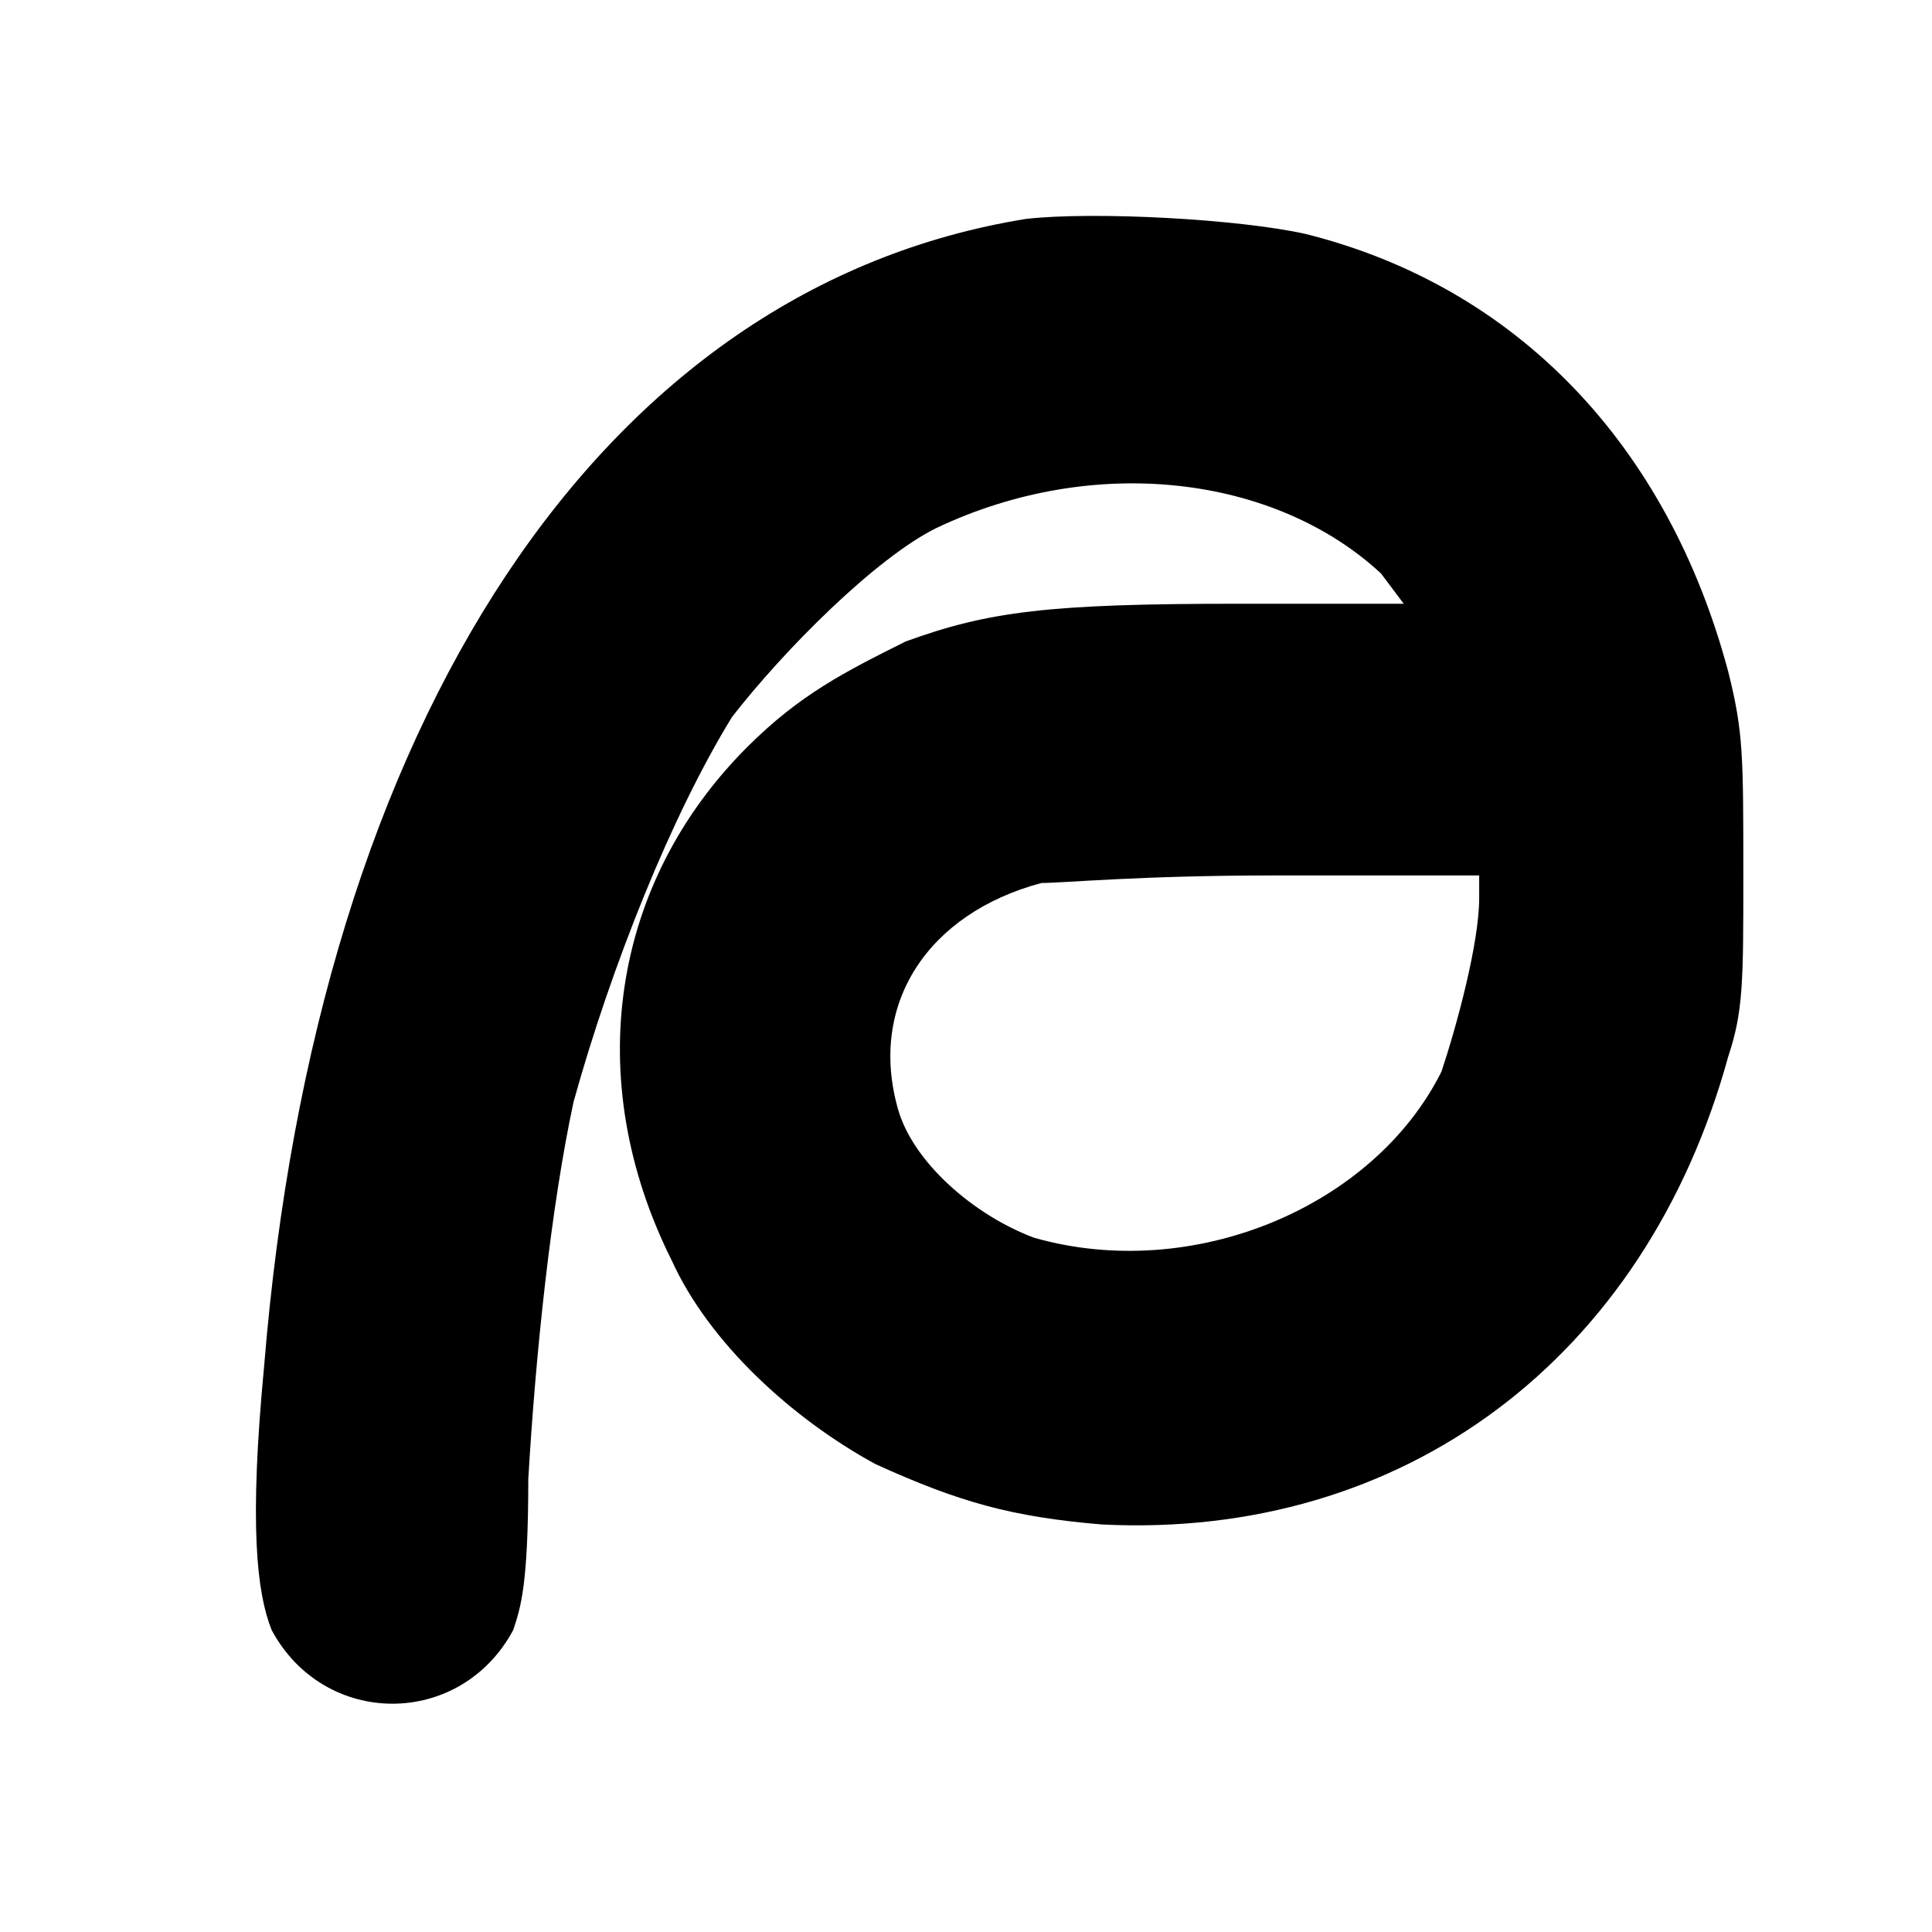
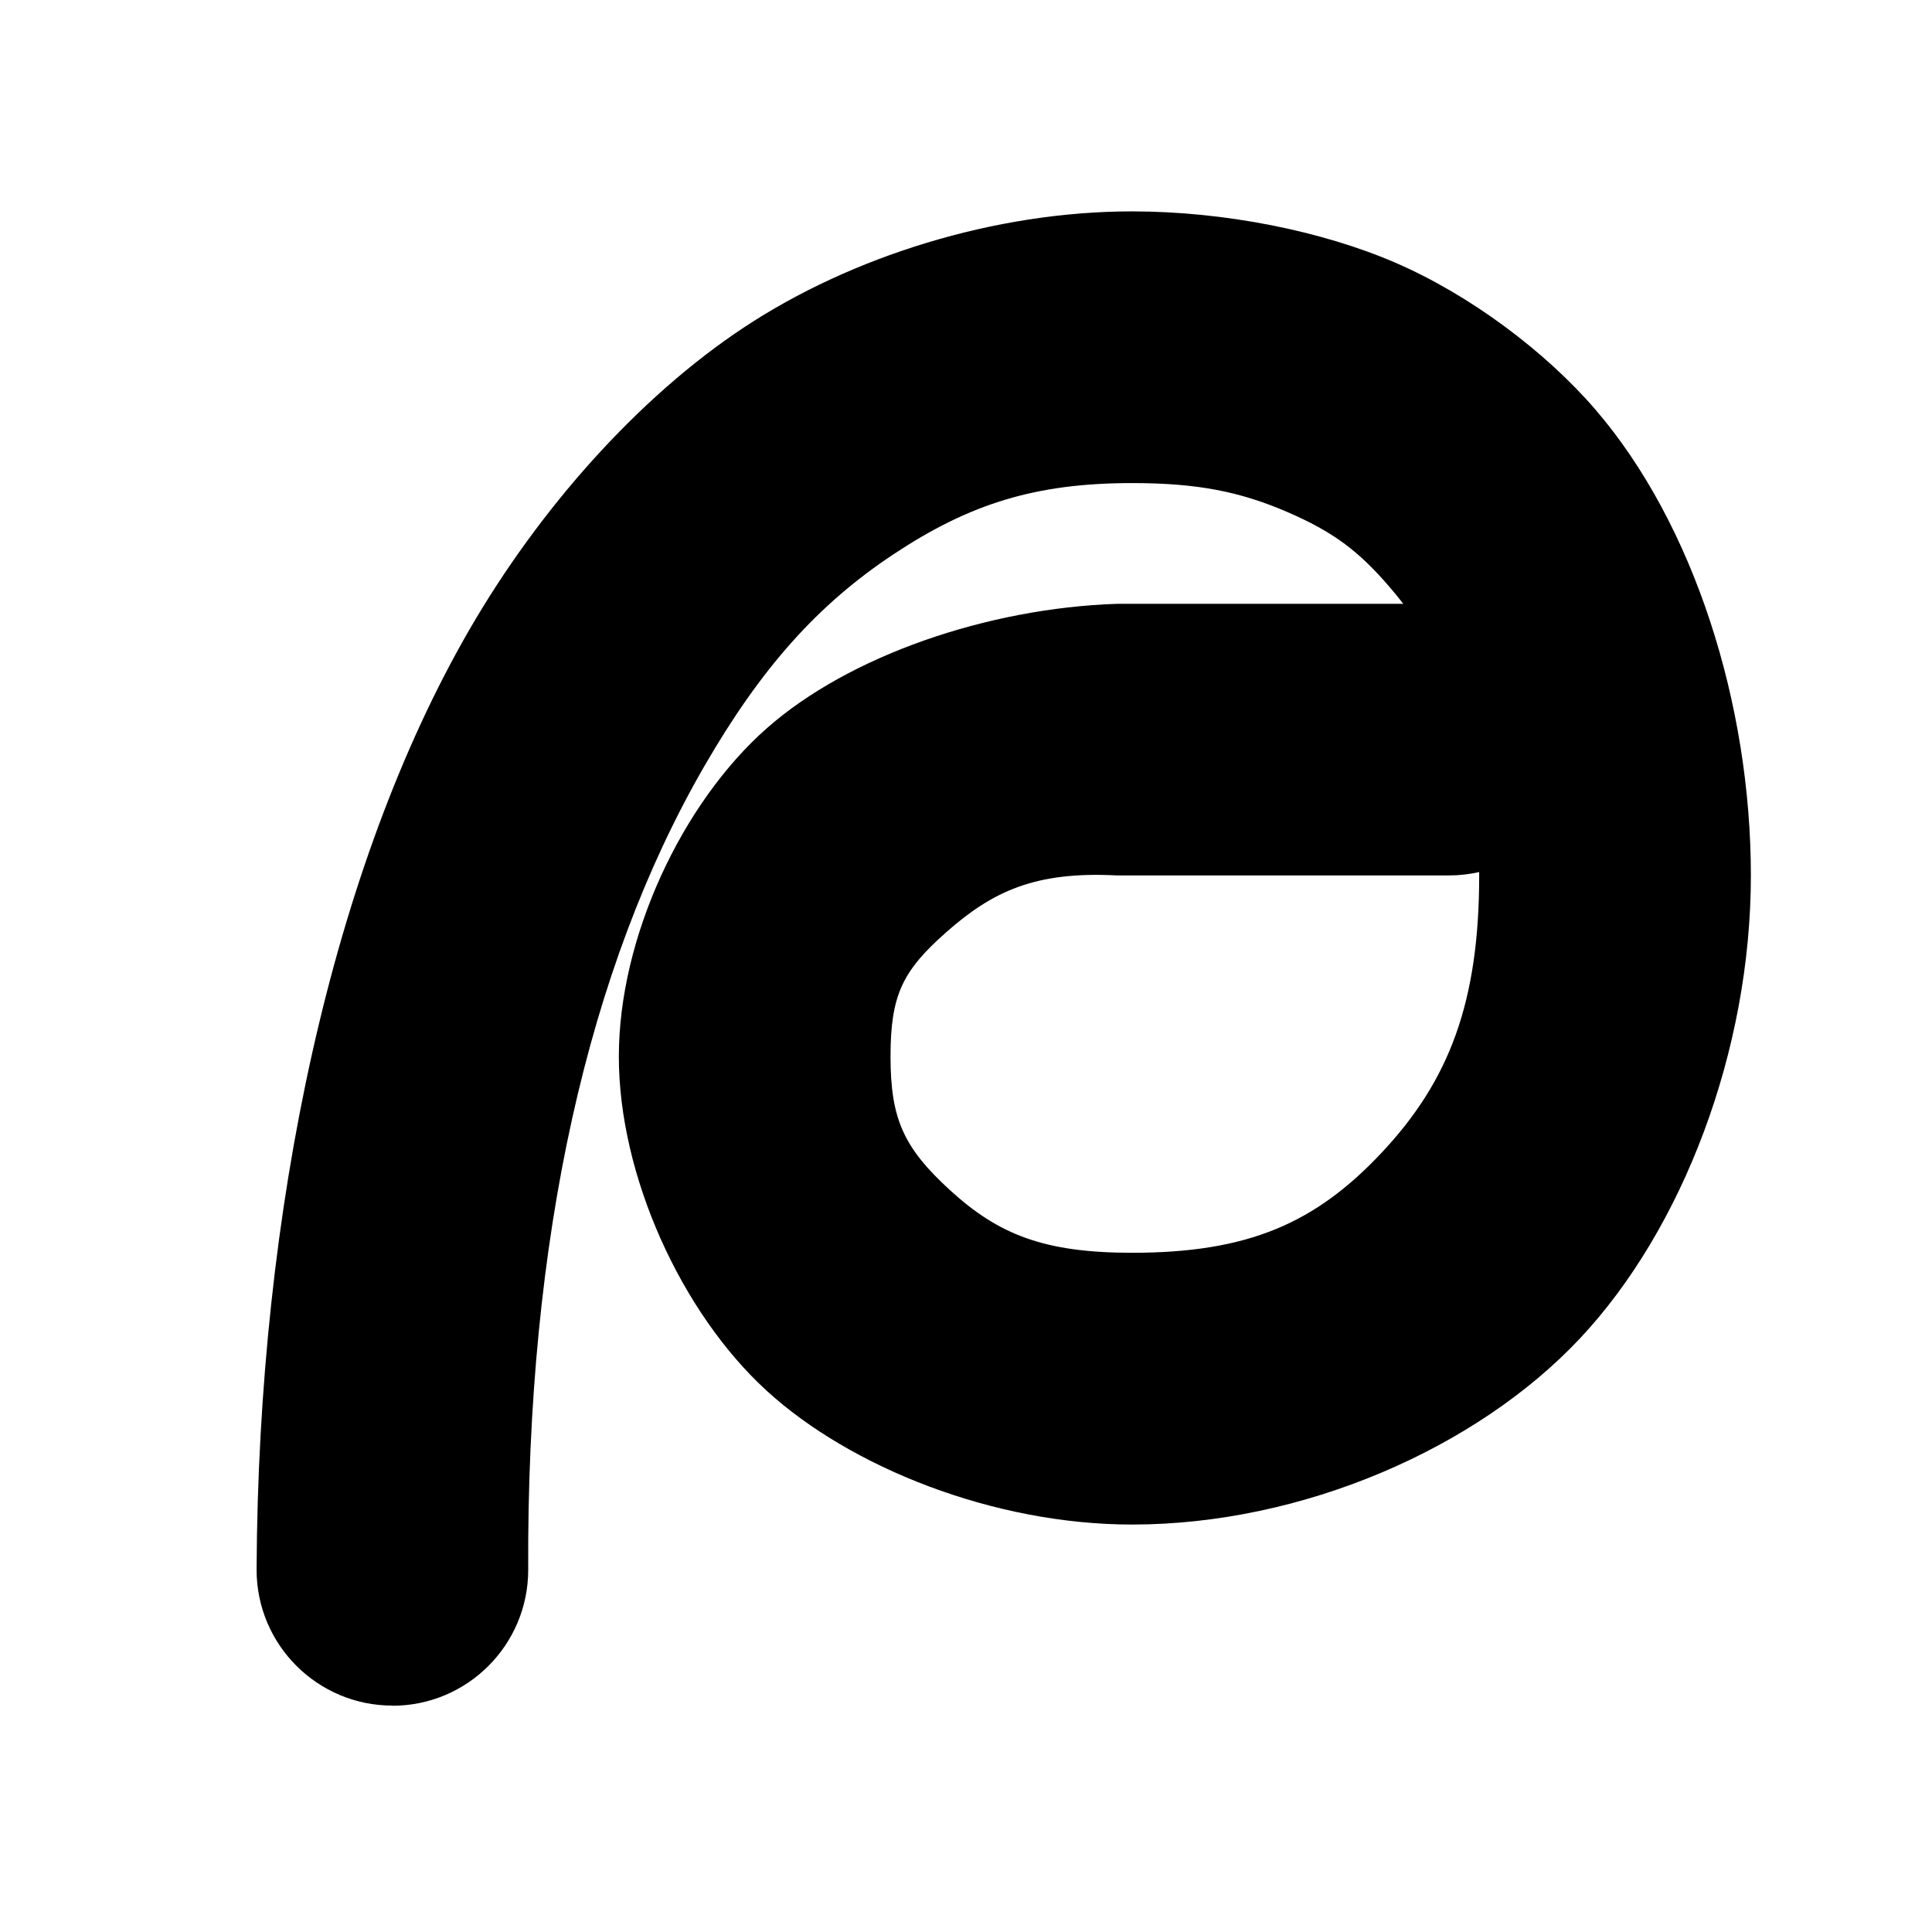
<svg xmlns="http://www.w3.org/2000/svg" viewBox="0 0 256 256" role="img" aria-labelledby="title">
-   <path fill="currentColor" fill-rule="evenodd" data-min-detail="8" d="M 136 29 C 80 38, 42 95, 35 181 C 33 202, 34 211, 36 216 C 43 229, 61 229, 68 216 C 69 213, 70 210, 70 196 C 71 179, 73 160, 76 146 C 81 128, 89 108, 97 95 C 104 86, 116 74, 124 70 C 145 60, 169 63, 183 76 L 186 80 164 80 C 139 80, 131 81, 120 85 C 112 89, 106 92, 99 99 C 81 117, 77 143, 89 167 C 94 178, 105 188, 116 194 C 127 199, 134 201, 146 202 C 186 204, 218 180, 229 140 C 231 134, 231 130, 231 116 C 231 100, 231 97, 229 89 C 221 59, 201 38, 173 31 C 164 29, 145 28, 136 29 M 138 117 C 123 121, 115 133, 119 147 C 121 154, 129 161, 137 164 C 158 170, 182 160, 191 142 C 193 136, 196 125, 196 119 L 196 116 169 116 C 151 116, 141 117, 138 117" />
+   <path fill="currentColor" fill-rule="evenodd" data-min-detail="8" d="M52,226c-9.94,0 -18,-8.06 -18,-18c0.21,-47.95 10.06,-93.16 28.16,-124.5c9.28,-16.06 22.41,-30.85 36.44,-40.13c14.16,-9.37 33.19,-15.36 51.4,-15.36c12.29,0 25.18,2.61 34.85,6.78c9.89,4.27 19.9,11.75 26.55,19.48c13.07,15.19 20.6,39.04 20.6,61.74c0,23.21 -9.04,46.83 -22.62,61.31c-13.68,14.59 -36.77,24.69 -59.38,24.69c-18.34,0 -37.31,-7.58 -48.4,-17.72c-11.36,-10.38 -19.6,-28.56 -19.6,-44.28c0,-15.87 8.44,-33.66 19.59,-43.5c10.9,-9.62 29.25,-15.93 46.41,-16.5h37.94c-0.58,-0.76 -1.2,-1.52 -1.84,-2.26c-4.1,-4.77 -7.47,-7.29 -13.51,-9.9c-6.27,-2.7 -11.88,-3.84 -20.59,-3.84c-12.79,0 -21.51,2.75 -31.54,9.39c-10.16,6.72 -17.65,15.18 -25.13,28.12c-15.4,26.66 -23.55,62.45 -23.34,106.5c0,9.94 -8.06,18 -18,18zM196,115.55c-1.29,0.29 -2.62,0.45 -4,0.45h-44c-10.84,-0.57 -16.49,2.12 -22.59,7.5c-5.85,5.16 -7.41,8.37 -7.41,16.5c0,8.28 1.75,12.1 7.9,17.72c6.41,5.86 12.45,8.28 24.1,8.28c15.39,0 24.3,-3.9 33.12,-13.31c8.92,-9.52 12.88,-19.9 12.88,-36.69c0,-0.15 -0,-0.3 -0,-0.45z" />
</svg>
